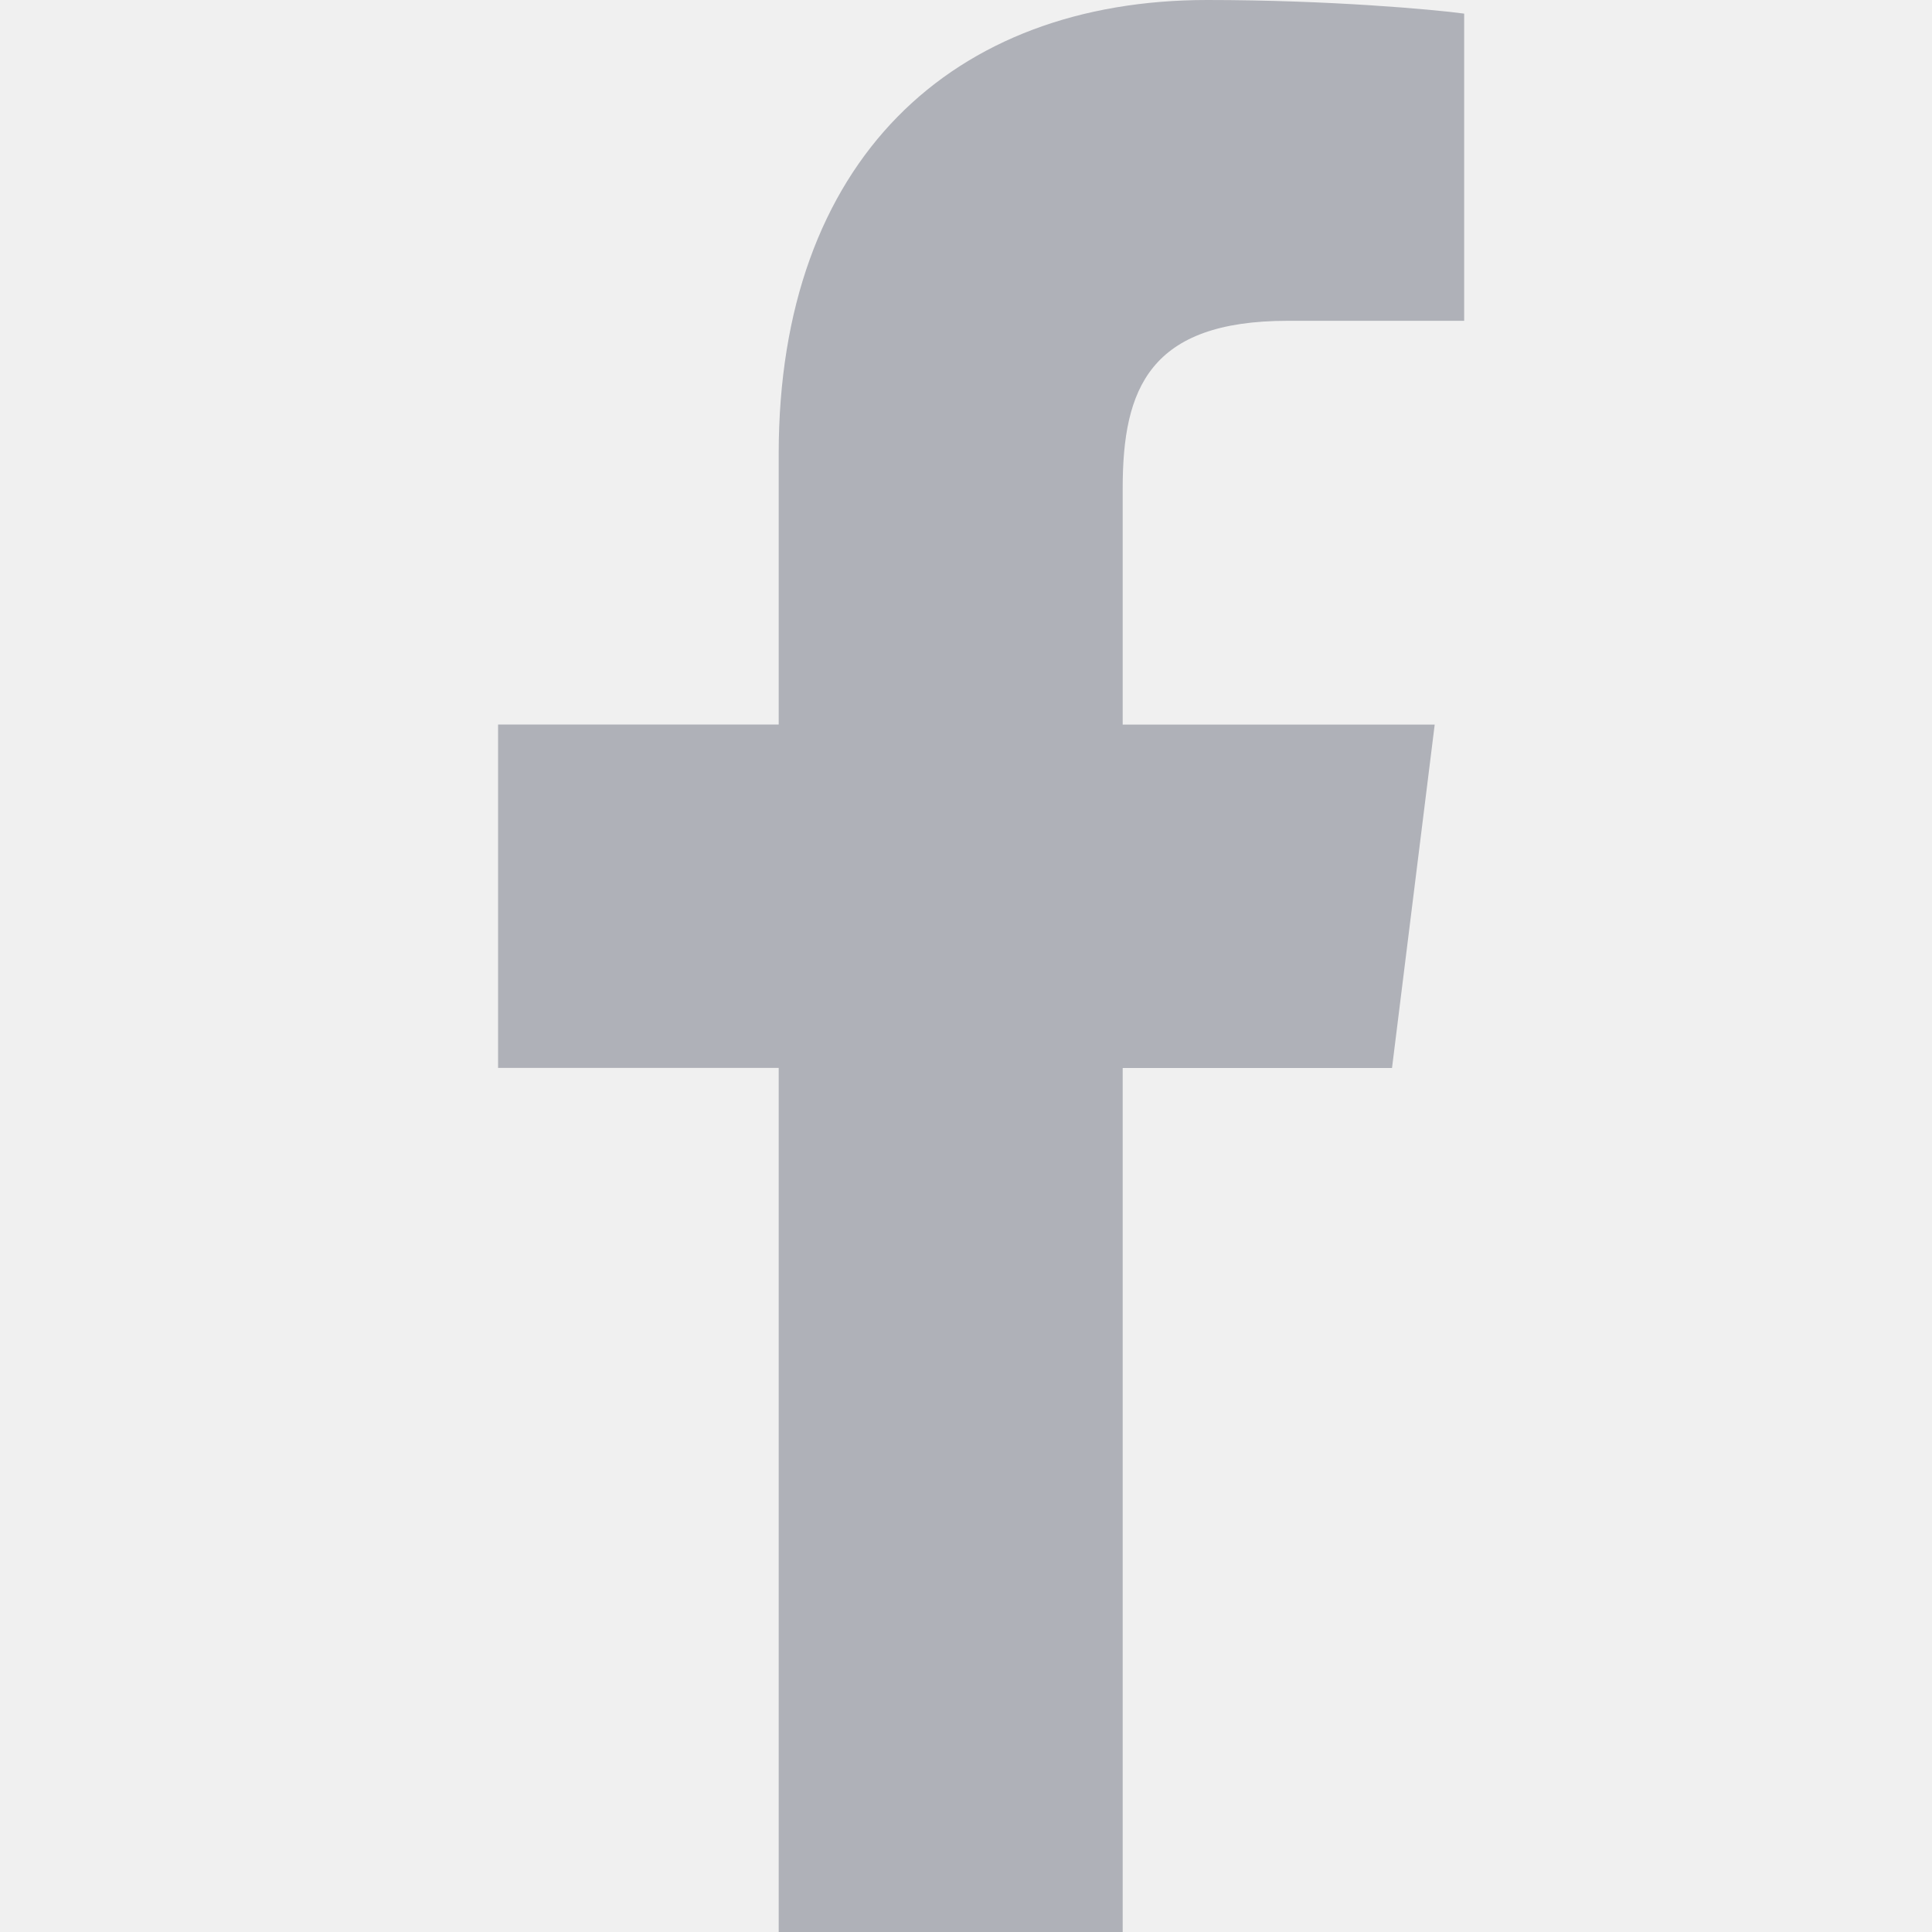
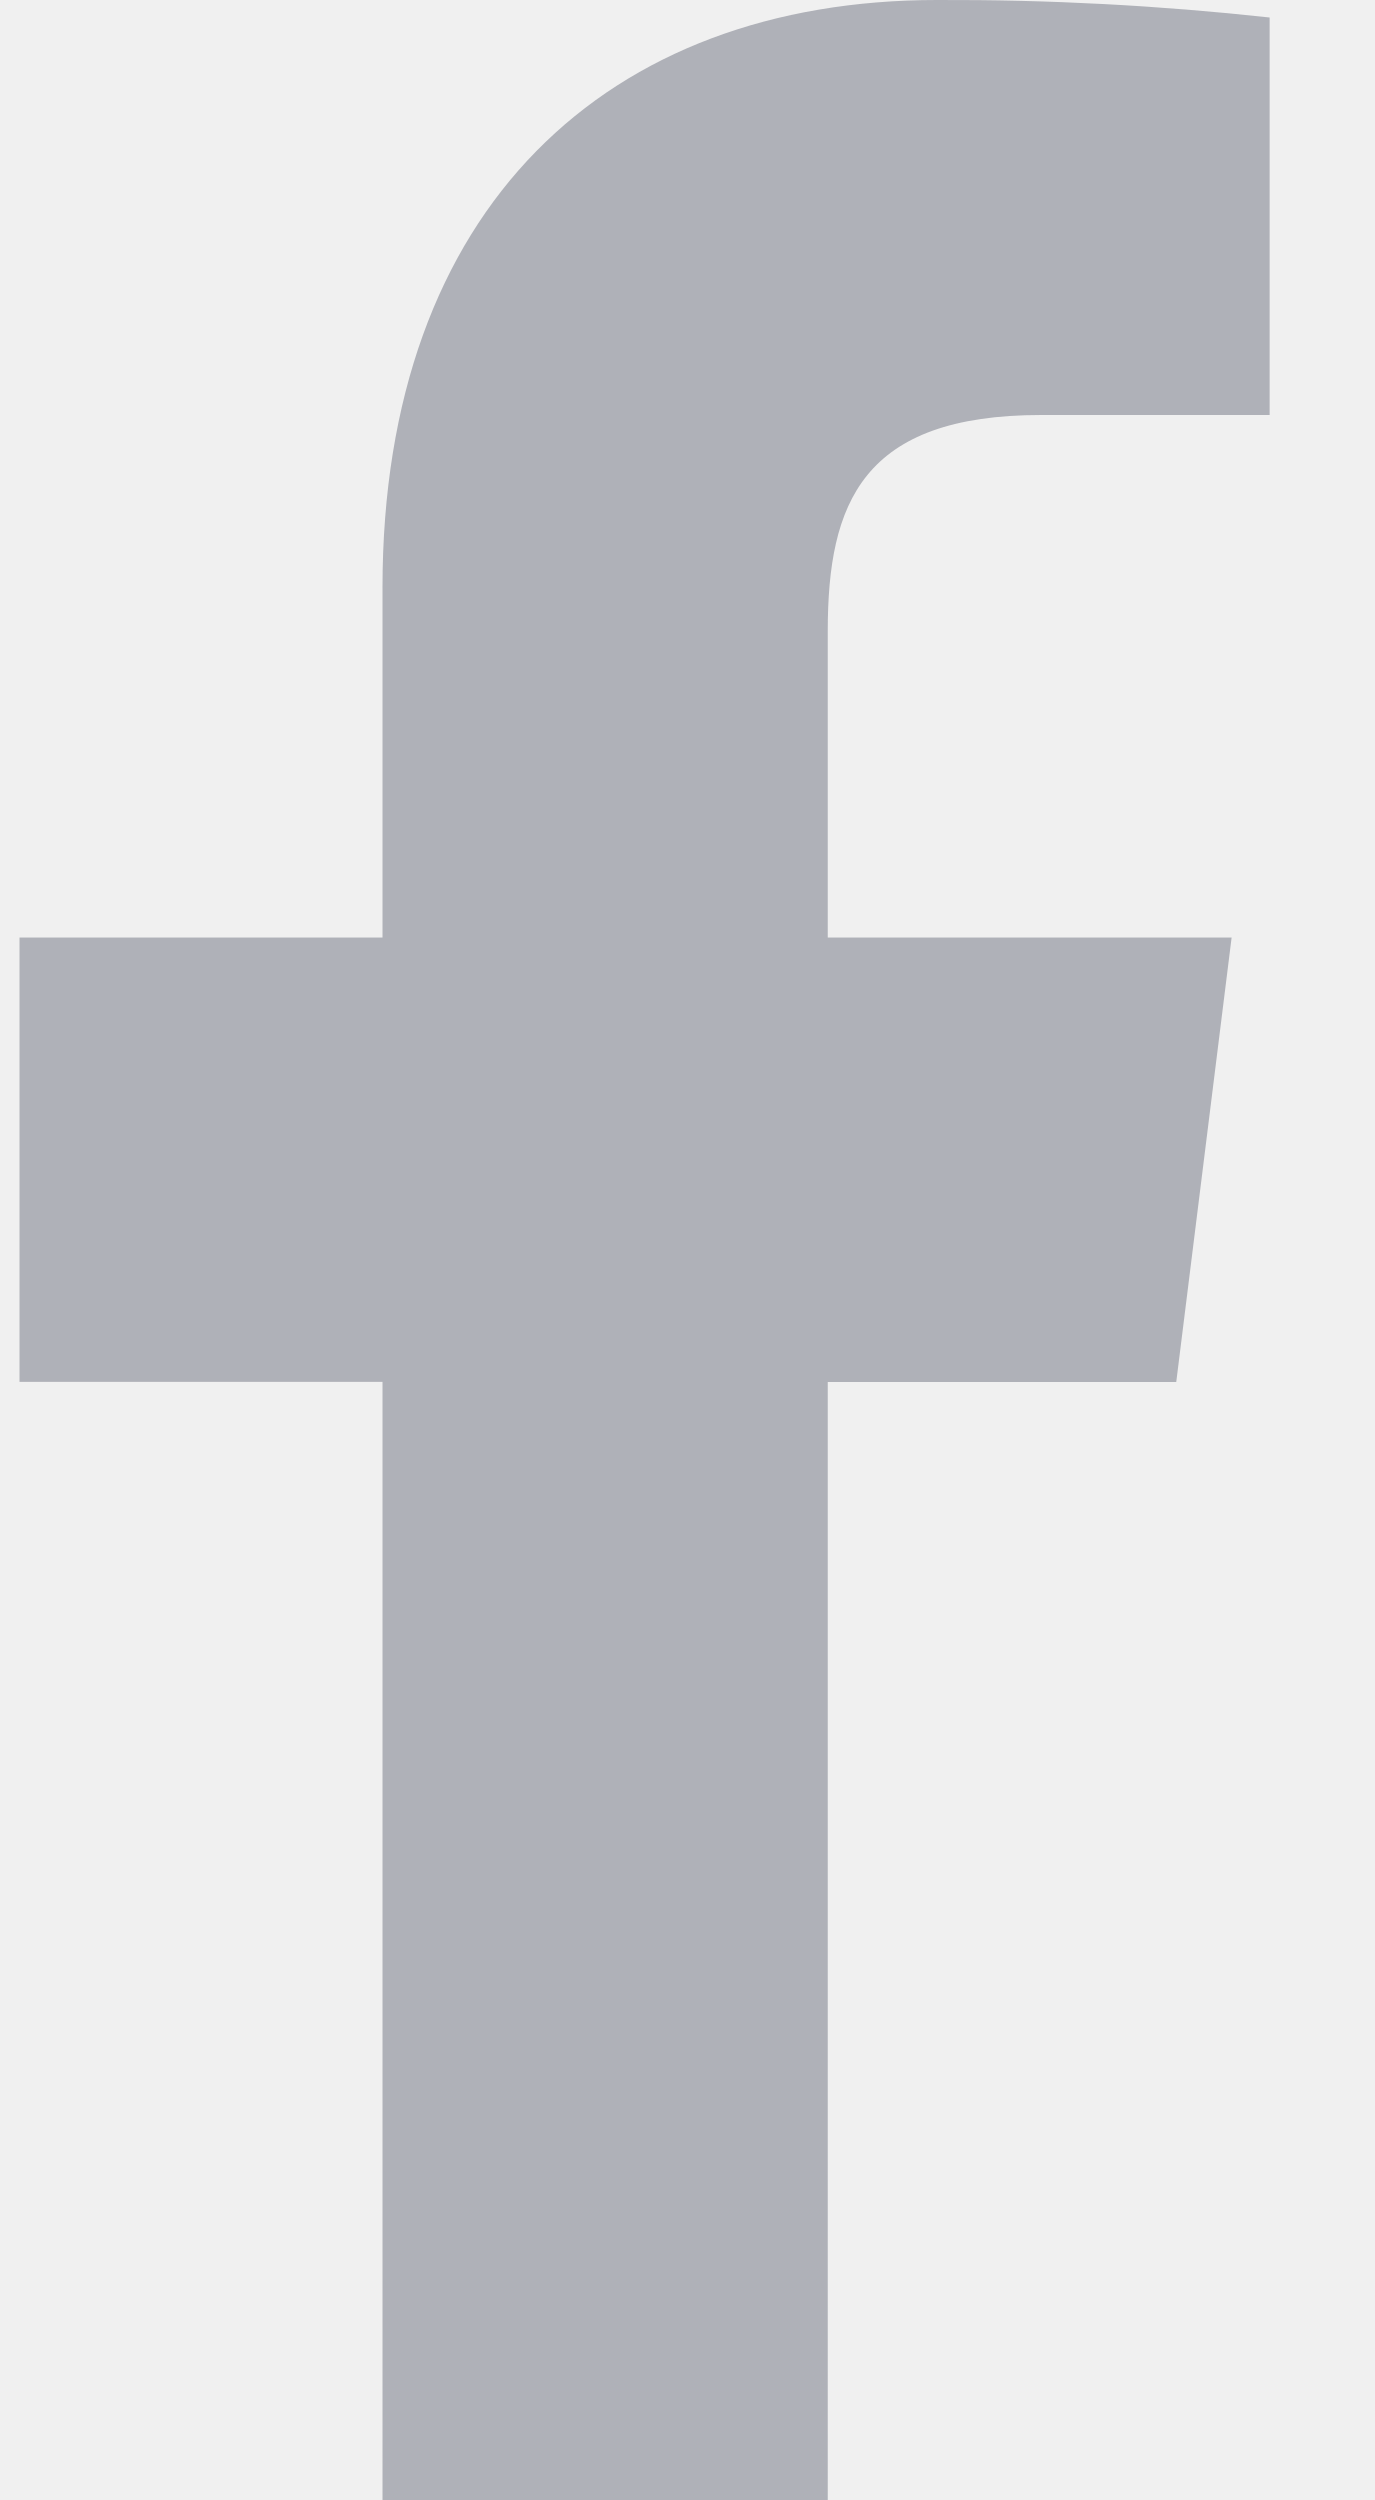
- <svg xmlns="http://www.w3.org/2000/svg" width="20" height="20" viewBox="0 0 20 20" fill="none">
-   <g clip-path="url(#clip0_1_1992)">
-     <path d="M13.331 3.321H15.157V0.141C14.842 0.098 13.758 0 12.497 0C9.864 0 8.061 1.656 8.061 4.699V7.5H5.156V11.055H8.061V20H11.622V11.056H14.41L14.852 7.501H11.622V5.052C11.622 4.024 11.899 3.321 13.331 3.321Z" fill="#AFB1B8" />
-   </g>
-   <defs>
-     <clipPath id="clip0_1_1992">
-       <rect width="20" height="20" fill="white" />
-     </clipPath>
-   </defs>
+ <svg xmlns="http://www.w3.org/2000/svg" fill="none" viewBox="0 0 11 20">
+   <path d="M8.33 3.32h1.827V.14A23.59 23.59 0 0 0 7.497 0C4.864 0 3.06 1.656 3.06 4.7v2.8H.156v3.555H3.06V20h3.562v-8.944H9.41L9.853 7.5H6.622V5.05c0-1.027.277-1.73 1.709-1.73Z" fill="#AFB1B8" />
</svg>
